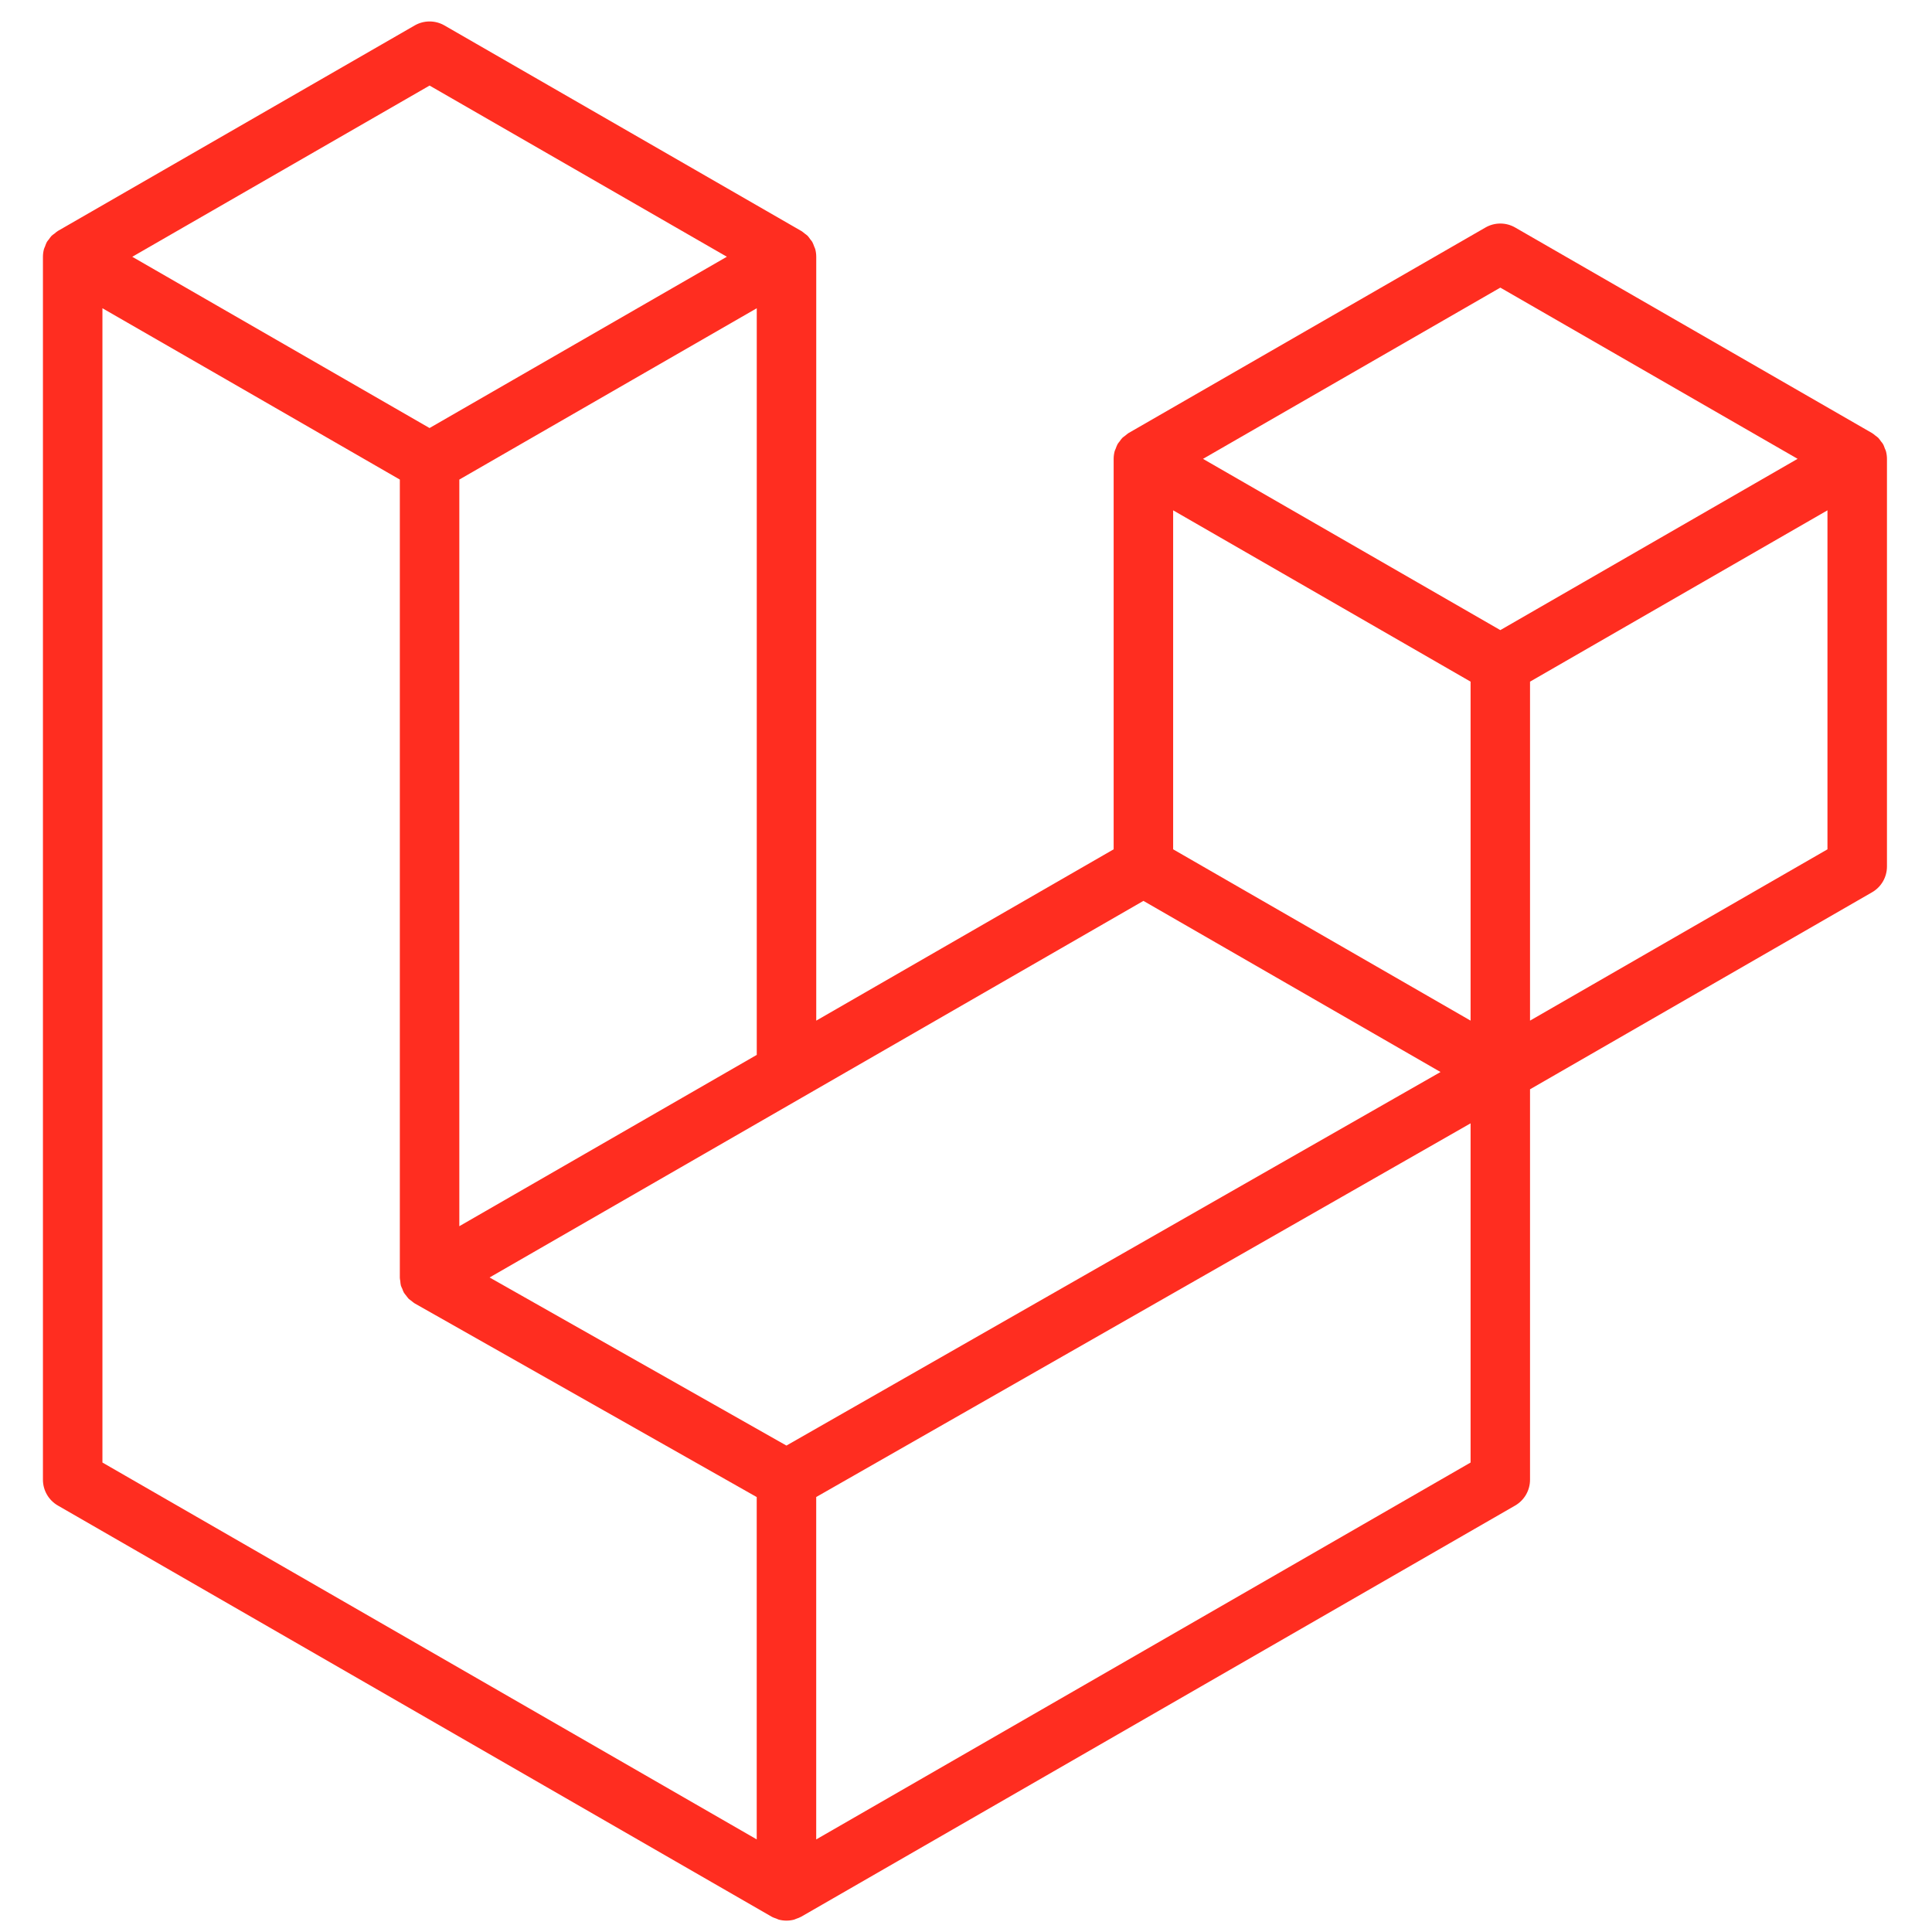
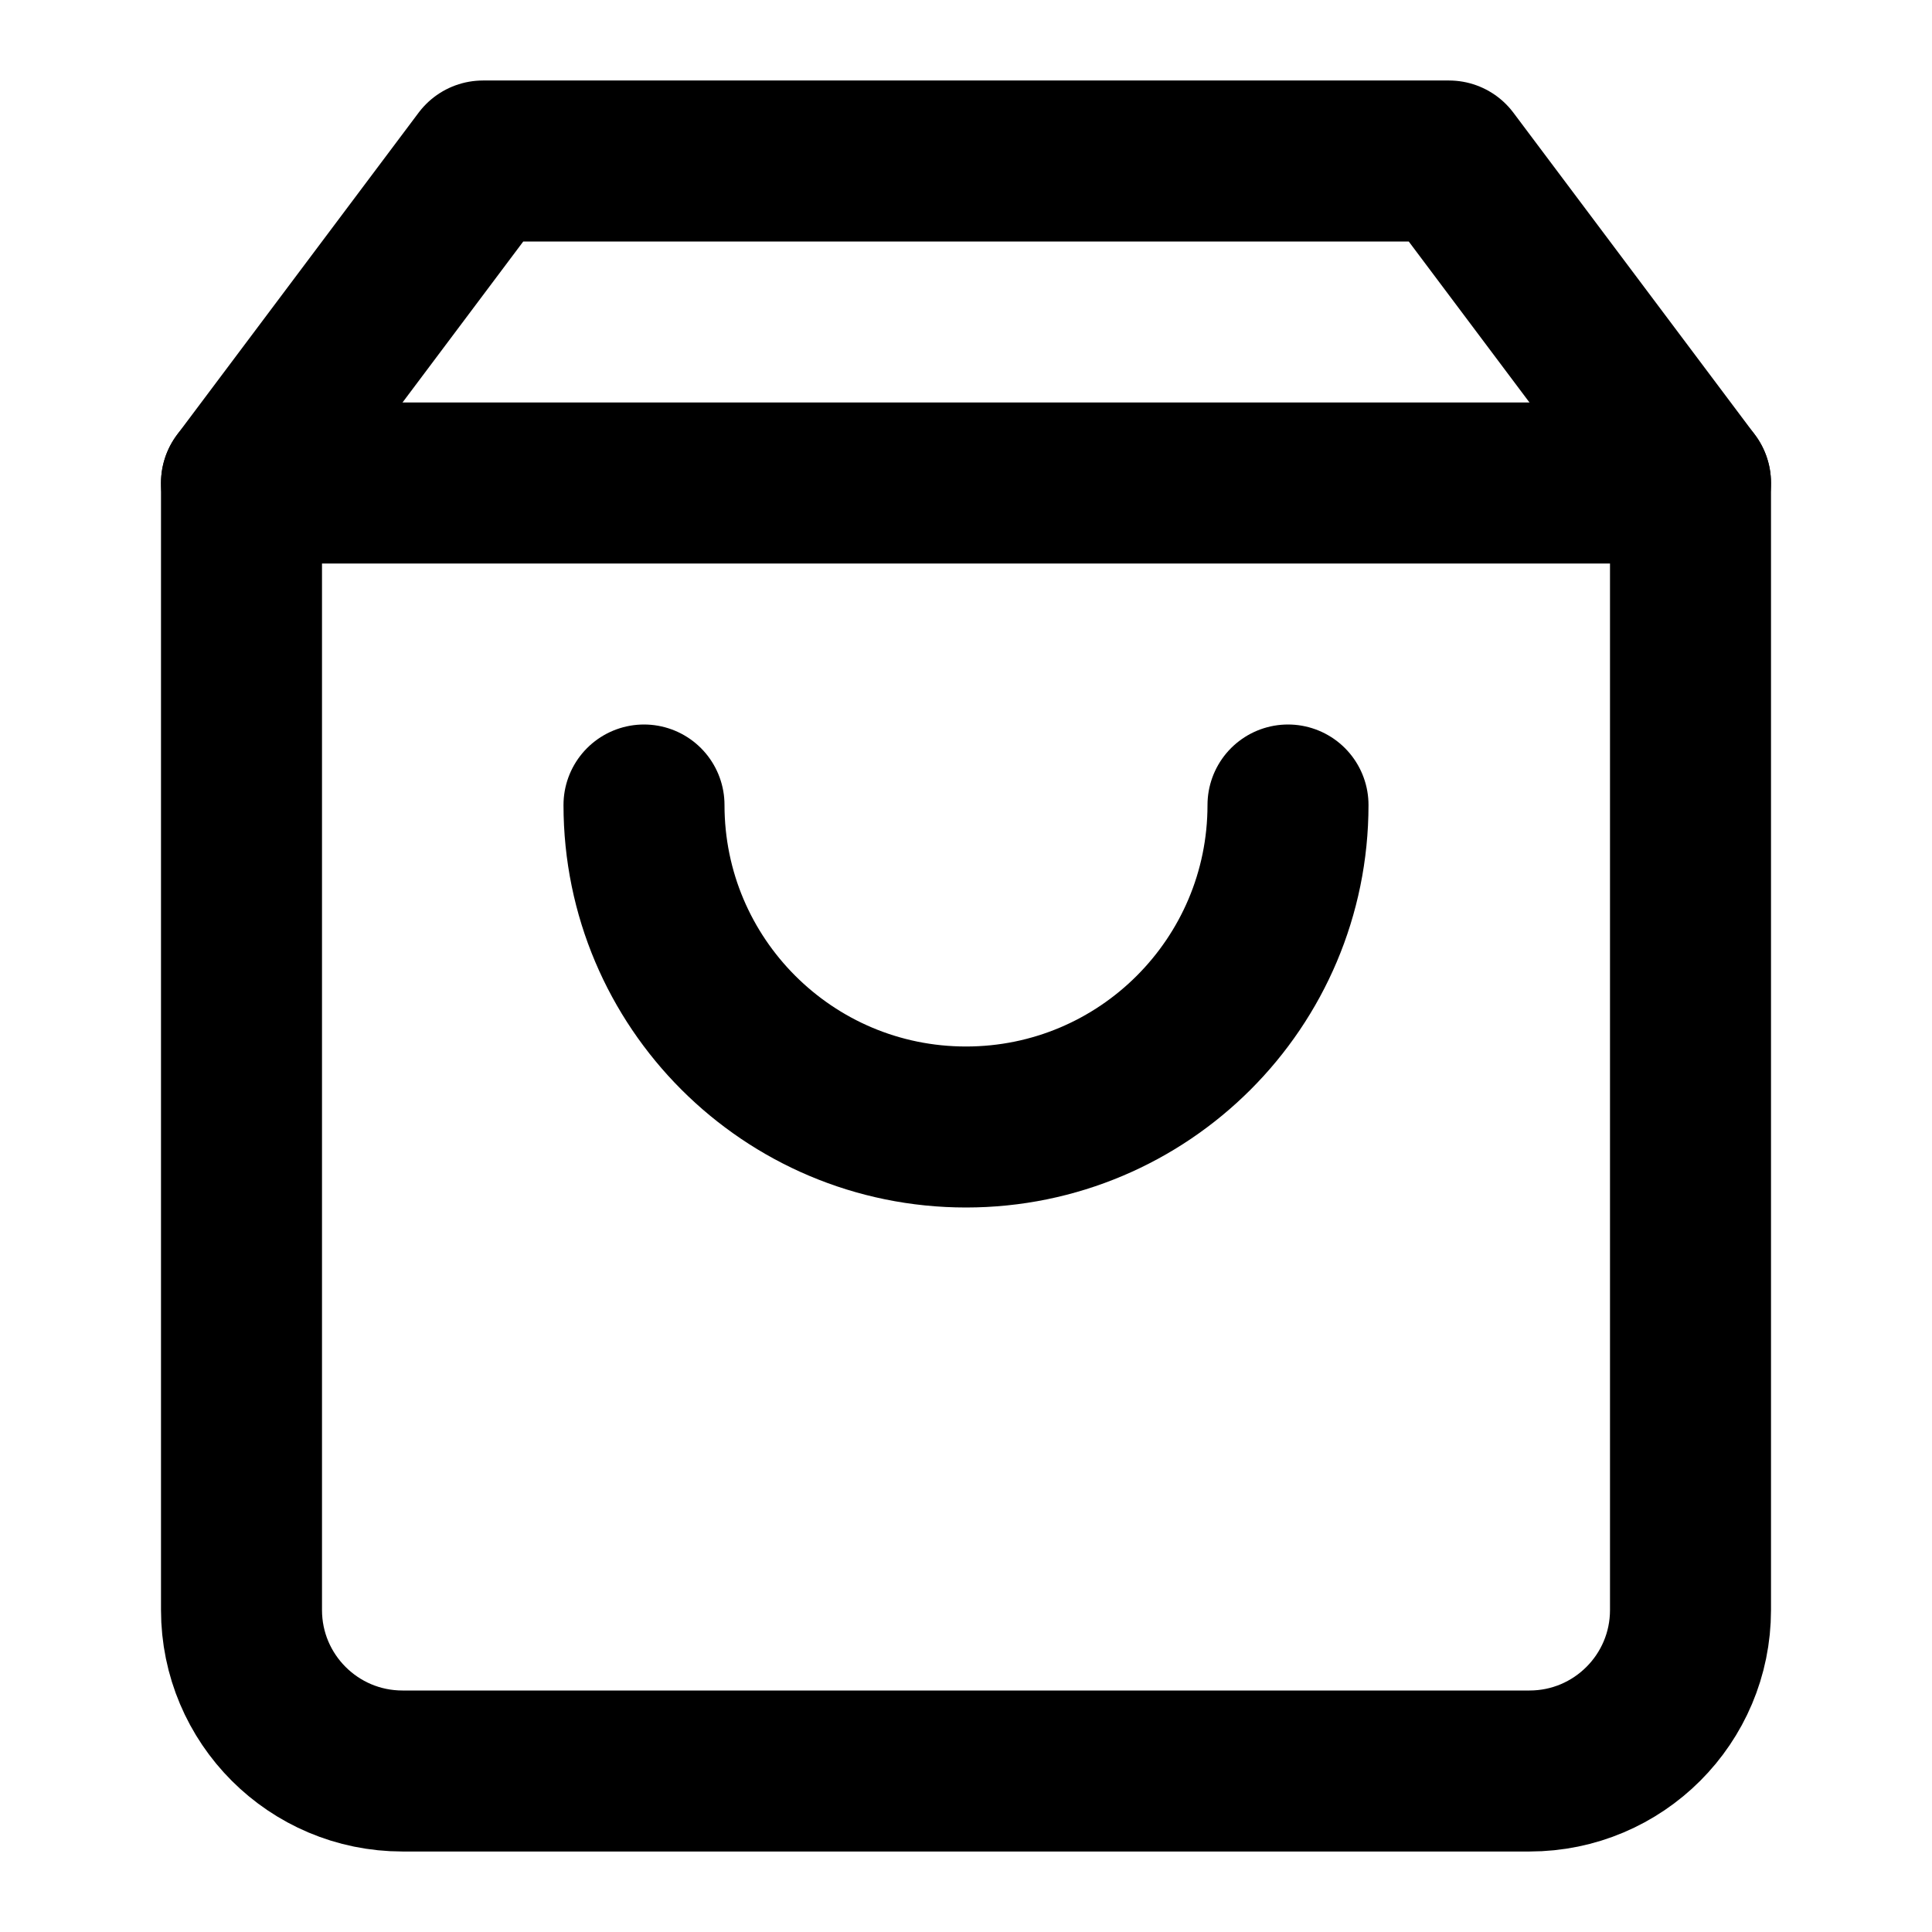
- <svg xmlns="http://www.w3.org/2000/svg" width="166" height="166" viewBox="0 0 166 166" fill="none">
-   <path fill-rule="evenodd" clip-rule="evenodd" d="M162.041 38.759C162.099 38.977 162.129 39.201 162.13 39.426V74.452C162.13 74.902 162.011 75.344 161.786 75.733C161.561 76.122 161.237 76.444 160.847 76.668L131.462 93.594V127.141C131.462 128.054 130.977 128.897 130.186 129.357L68.847 164.683C68.707 164.763 68.554 164.814 68.401 164.868C68.343 164.887 68.289 164.922 68.228 164.938C67.8 165.051 67.349 165.051 66.92 164.938C66.85 164.919 66.786 164.881 66.719 164.855C66.579 164.804 66.432 164.76 66.298 164.683L4.972 129.357C4.583 129.133 4.259 128.81 4.034 128.421C3.808 128.032 3.69 127.591 3.689 127.141L3.689 22.063C3.689 21.834 3.721 21.61 3.779 21.393C3.798 21.32 3.843 21.253 3.868 21.179C3.916 21.045 3.961 20.908 4.031 20.783C4.079 20.7 4.149 20.633 4.206 20.557C4.28 20.454 4.347 20.349 4.433 20.26C4.506 20.186 4.602 20.132 4.685 20.068C4.778 19.992 4.861 19.909 4.966 19.848L35.633 2.185C36.022 1.961 36.462 1.844 36.91 1.844C37.358 1.844 37.798 1.961 38.186 2.185L68.851 19.848H68.857C68.959 19.912 69.045 19.992 69.138 20.065C69.221 20.129 69.313 20.186 69.387 20.257C69.476 20.349 69.54 20.454 69.616 20.557C69.671 20.633 69.744 20.7 69.789 20.783C69.862 20.911 69.904 21.045 69.955 21.179C69.98 21.253 70.025 21.32 70.044 21.396C70.103 21.614 70.133 21.838 70.133 22.063V87.694L95.686 72.974V39.423C95.686 39.2 95.718 38.973 95.775 38.759C95.798 38.683 95.839 38.615 95.865 38.542C95.916 38.408 95.96 38.271 96.031 38.146C96.079 38.063 96.149 37.996 96.203 37.92C96.279 37.818 96.343 37.712 96.433 37.623C96.506 37.549 96.599 37.495 96.681 37.431C96.777 37.355 96.86 37.272 96.962 37.211L127.633 19.548C128.021 19.324 128.461 19.206 128.91 19.206C129.358 19.206 129.798 19.324 130.186 19.548L160.85 37.211C160.959 37.275 161.042 37.355 161.137 37.428C161.217 37.492 161.31 37.549 161.383 37.62C161.473 37.712 161.536 37.818 161.613 37.92C161.67 37.996 161.741 38.063 161.785 38.146C161.859 38.271 161.9 38.408 161.951 38.542C161.98 38.615 162.021 38.683 162.041 38.759ZM157.018 72.974V43.848L146.287 50.028L131.462 58.568V87.694L157.021 72.974H157.018ZM126.354 125.663V96.518L111.771 104.85L70.13 128.626V158.046L126.354 125.663ZM8.801 26.485V125.663L65.018 158.043V128.629L35.649 112L35.64 111.994L35.627 111.988C35.528 111.93 35.445 111.847 35.353 111.777C35.273 111.713 35.18 111.662 35.11 111.592L35.104 111.582C35.021 111.502 34.963 111.403 34.893 111.314C34.829 111.228 34.753 111.154 34.702 111.065L34.699 111.055C34.641 110.96 34.606 110.845 34.565 110.736C34.523 110.64 34.469 110.551 34.443 110.449C34.411 110.328 34.405 110.197 34.392 110.072C34.379 109.976 34.354 109.881 34.354 109.785V109.778V41.205L19.532 32.662L8.801 26.485ZM36.913 7.35L11.364 22.063L36.907 36.777L62.453 22.06L36.907 7.35H36.913ZM50.2 99.174L65.022 90.637V26.485L54.291 32.665L39.466 41.205V105.357L50.2 99.174ZM128.91 24.713L103.363 39.426L128.91 54.14L154.453 39.423L128.91 24.713ZM126.354 58.568L111.529 50.028L100.798 43.848V72.974L115.619 81.511L126.354 87.694V58.568ZM67.571 124.205L105.042 102.803L123.772 92.109L98.245 77.405L68.854 94.334L42.066 109.762L67.571 124.205Z" fill="#FF2D20" />
+ <svg xmlns="http://www.w3.org/2000/svg" viewBox="0 0 24 24" fill="none" stroke="#000000" stroke-width="2" stroke-linecap="round" stroke-linejoin="round">
+   <path d="M6 2 3 6v14a2 2 0 0 0 2 2h14a2 2 0 0 0 2-2V6l-3-4Z" />
+   <path d="M3 6h18" />
+   <path d="M16 10a4 4 0 0 1-8 0" />
</svg>
